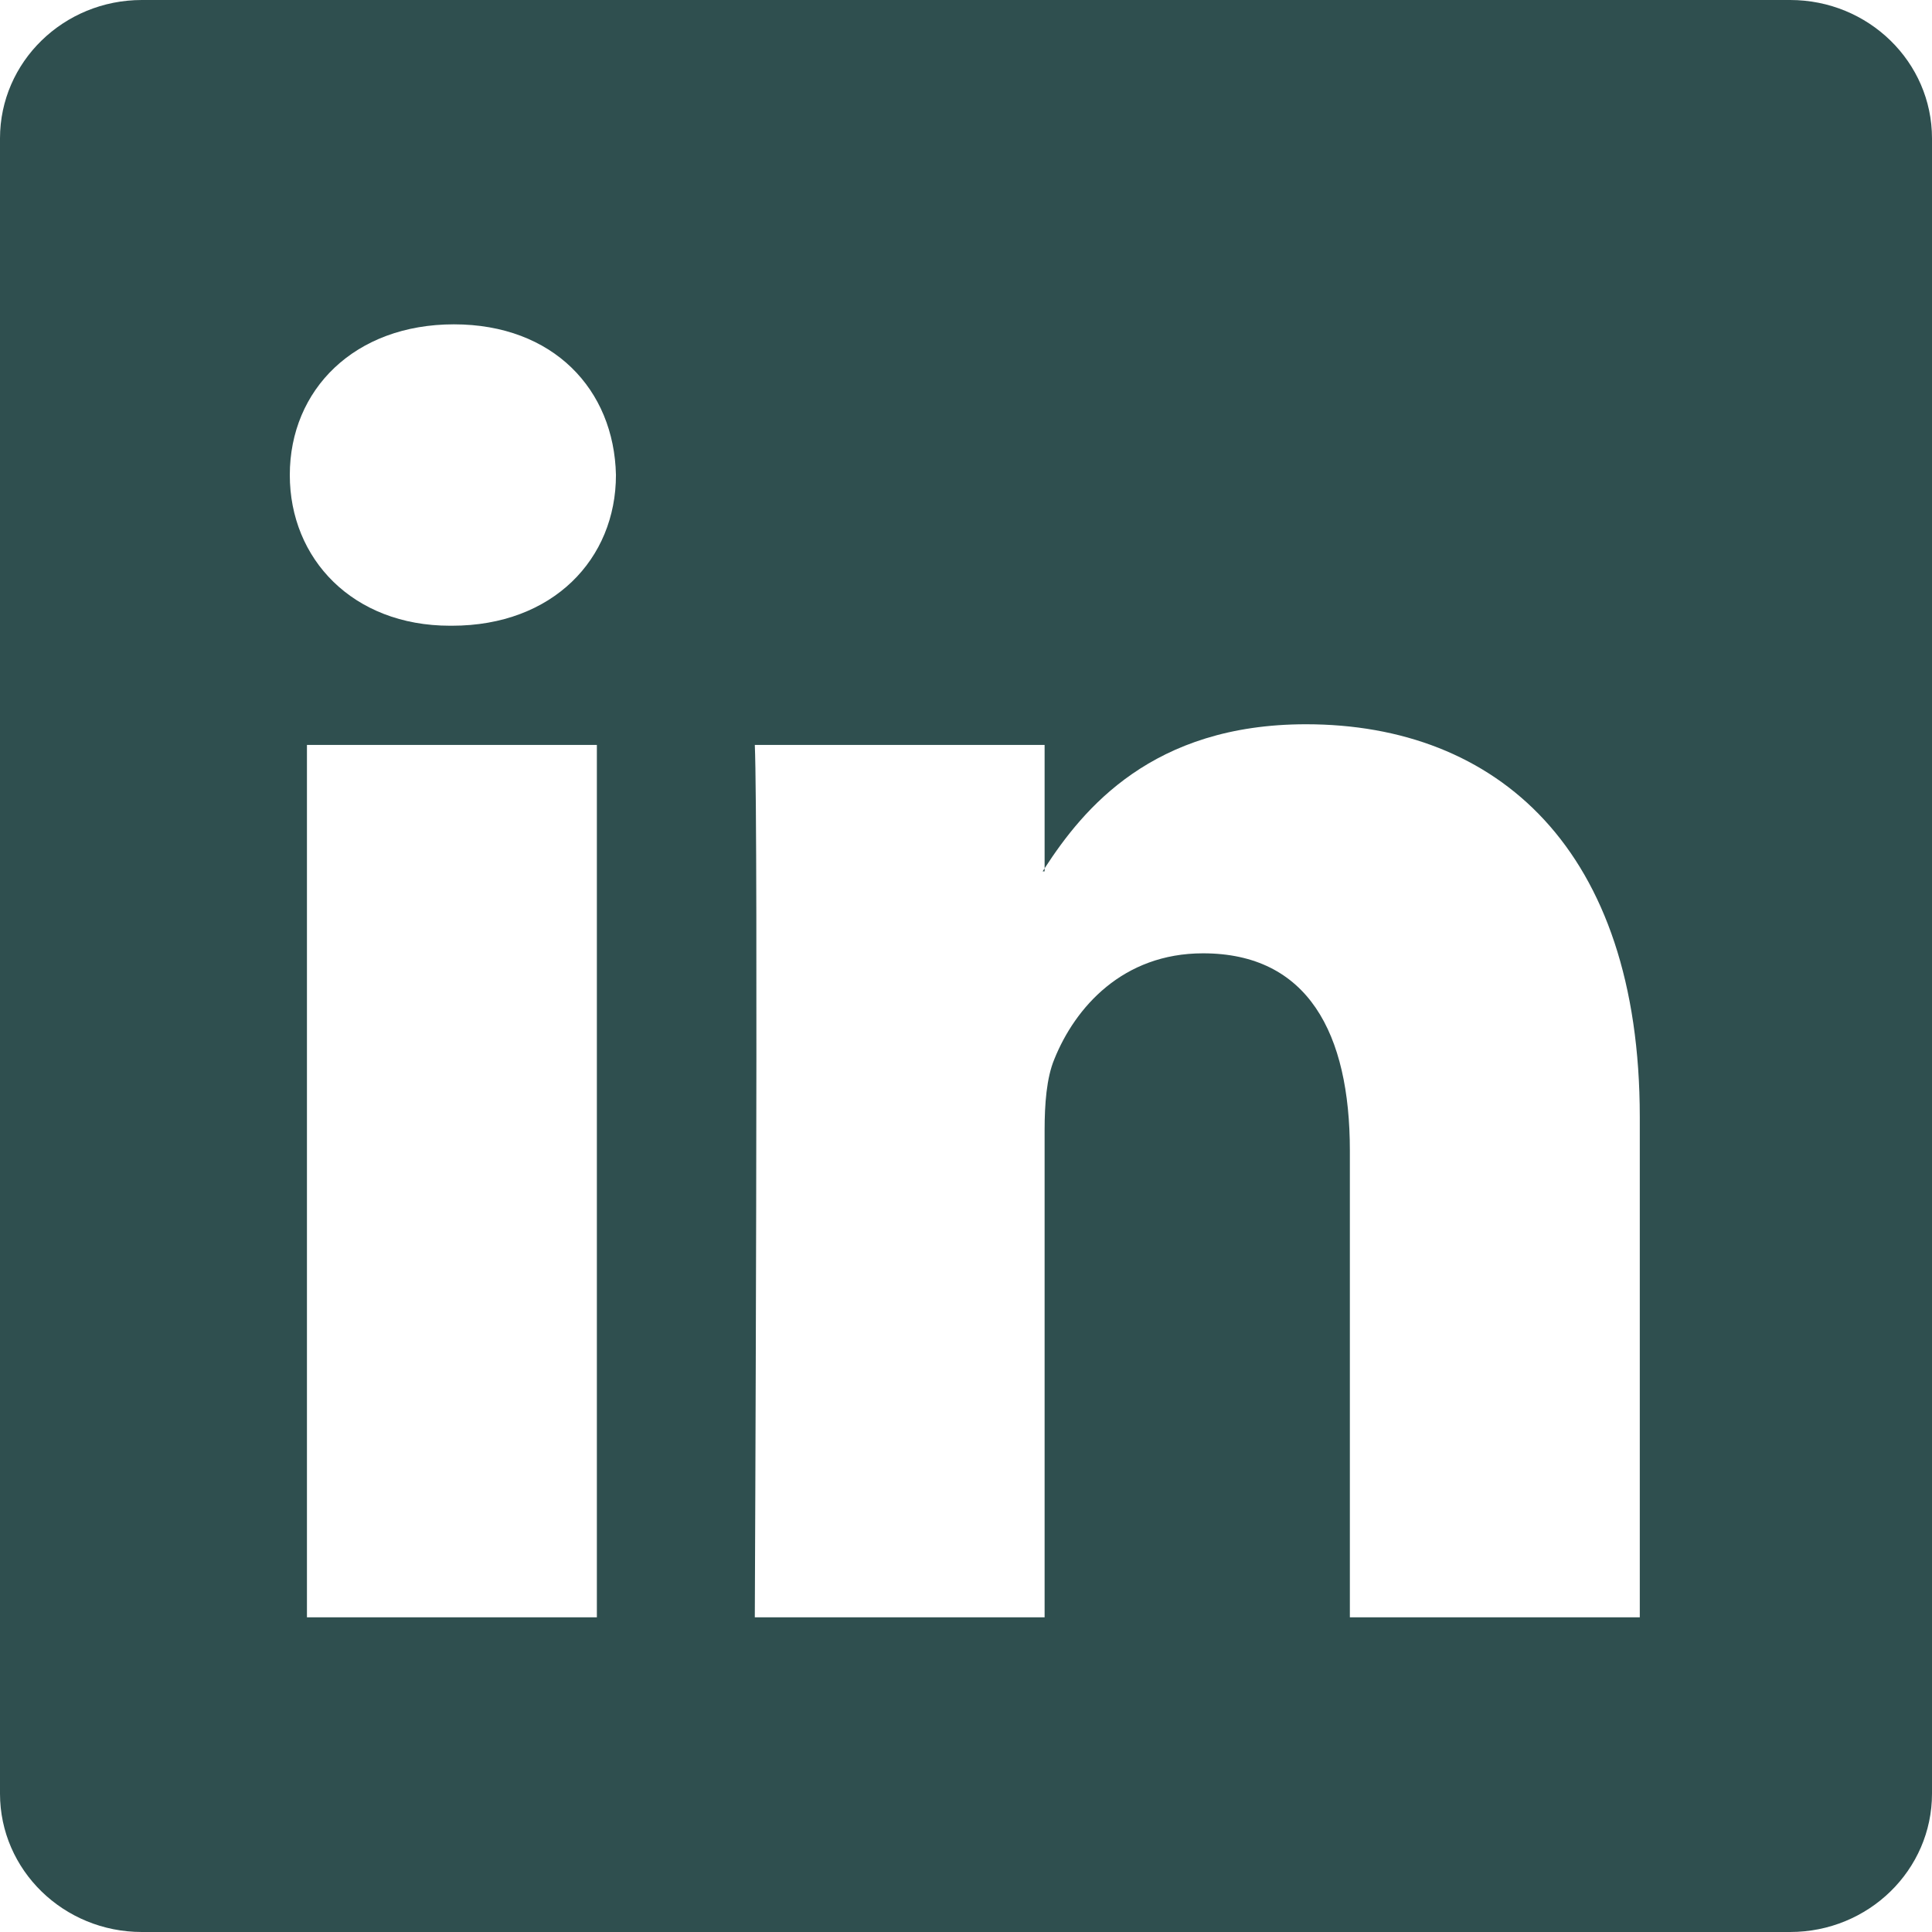
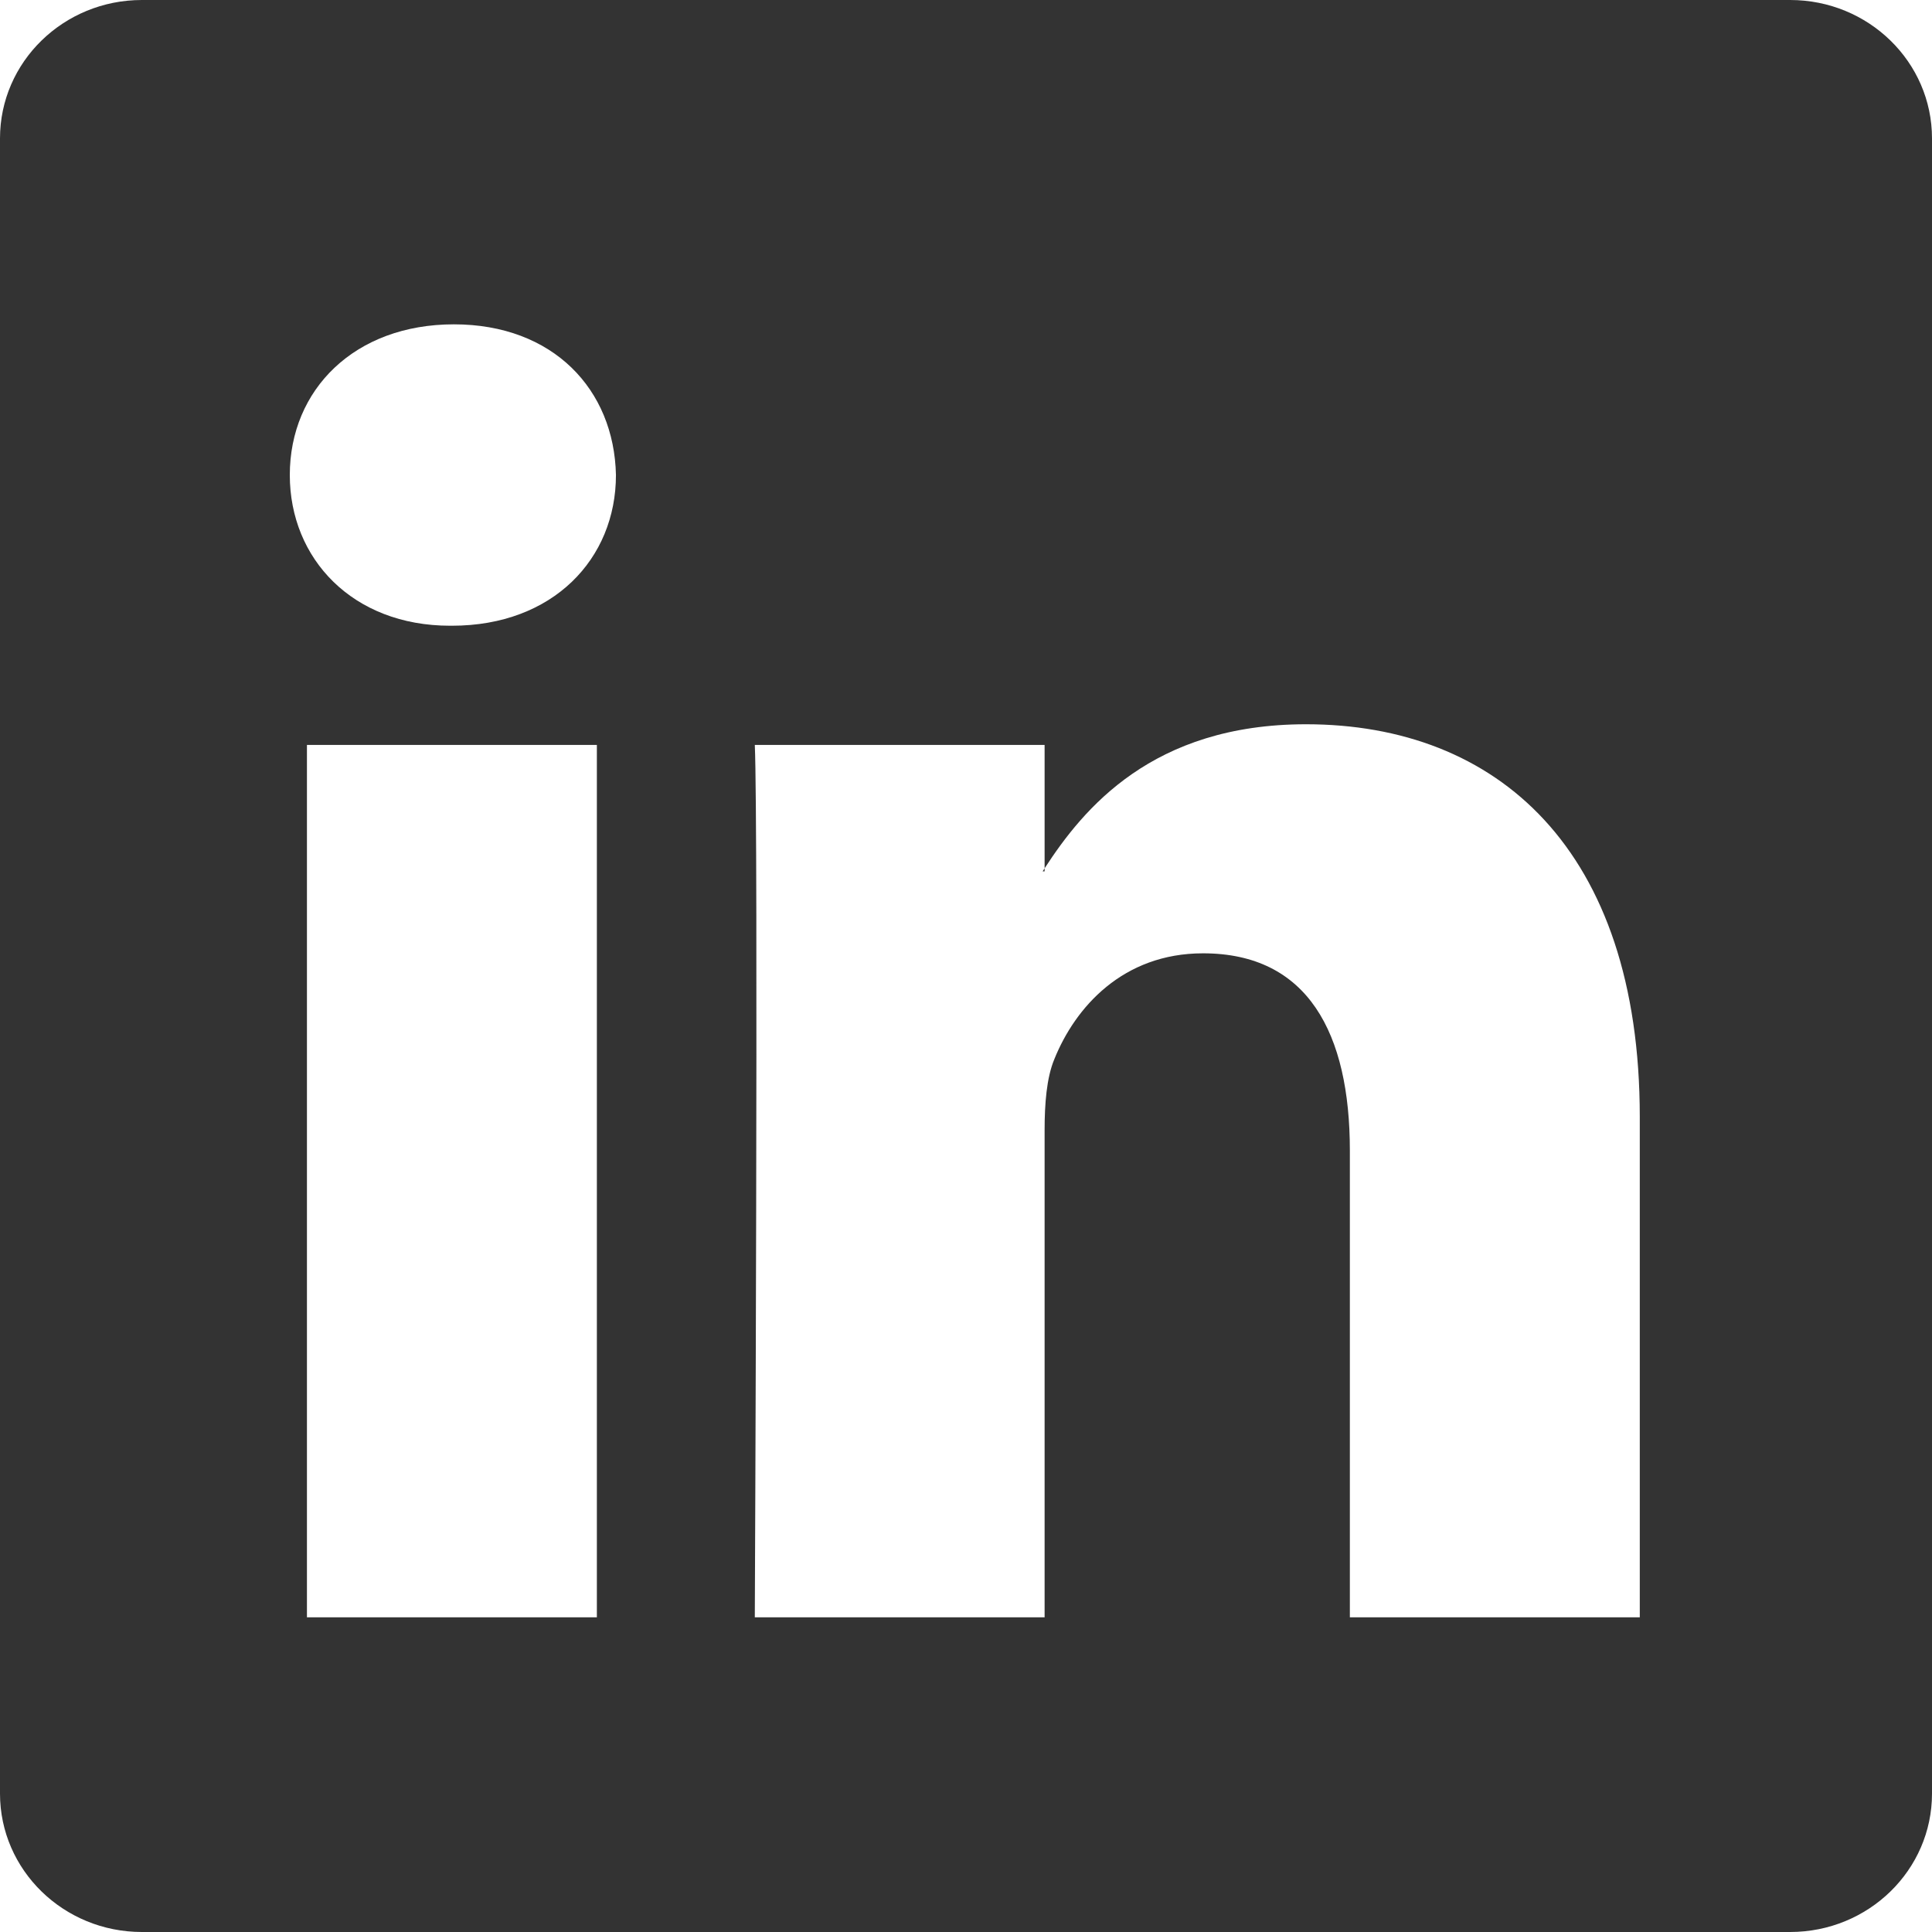
- <svg xmlns="http://www.w3.org/2000/svg" width="16" height="16" fill="darkslategrey" class="bi bi-linkedin" viewBox="0 0 16 16">
+ <svg xmlns="http://www.w3.org/2000/svg" width="16" height="16" fill="#333333" class="bi bi-linkedin" viewBox="0 0 16 16">
  <path d="M0 1.146C0 .513.526 0 1.175 0h13.65C15.474 0 16 .513 16 1.146v13.708c0 .633-.526 1.146-1.175 1.146H1.175C.526 16 0 15.487 0 14.854V1.146zm4.943 12.248V6.169H2.542v7.225h2.401zm-1.2-8.212c.837 0 1.358-.554 1.358-1.248-.015-.709-.52-1.248-1.342-1.248-.822 0-1.359.54-1.359 1.248 0 .694.521 1.248 1.327 1.248h.016zm4.908 8.212V9.359c0-.216.016-.432.08-.586.173-.431.568-.878 1.232-.878.869 0 1.216.662 1.216 1.634v3.865h2.401V9.25c0-2.22-1.184-3.252-2.764-3.252-1.274 0-1.845.7-2.165 1.193v.025h-.016a5.54 5.54 0 0 1 .016-.025V6.169h-2.4c.03.678 0 7.225 0 7.225h2.4z" />
</svg>
